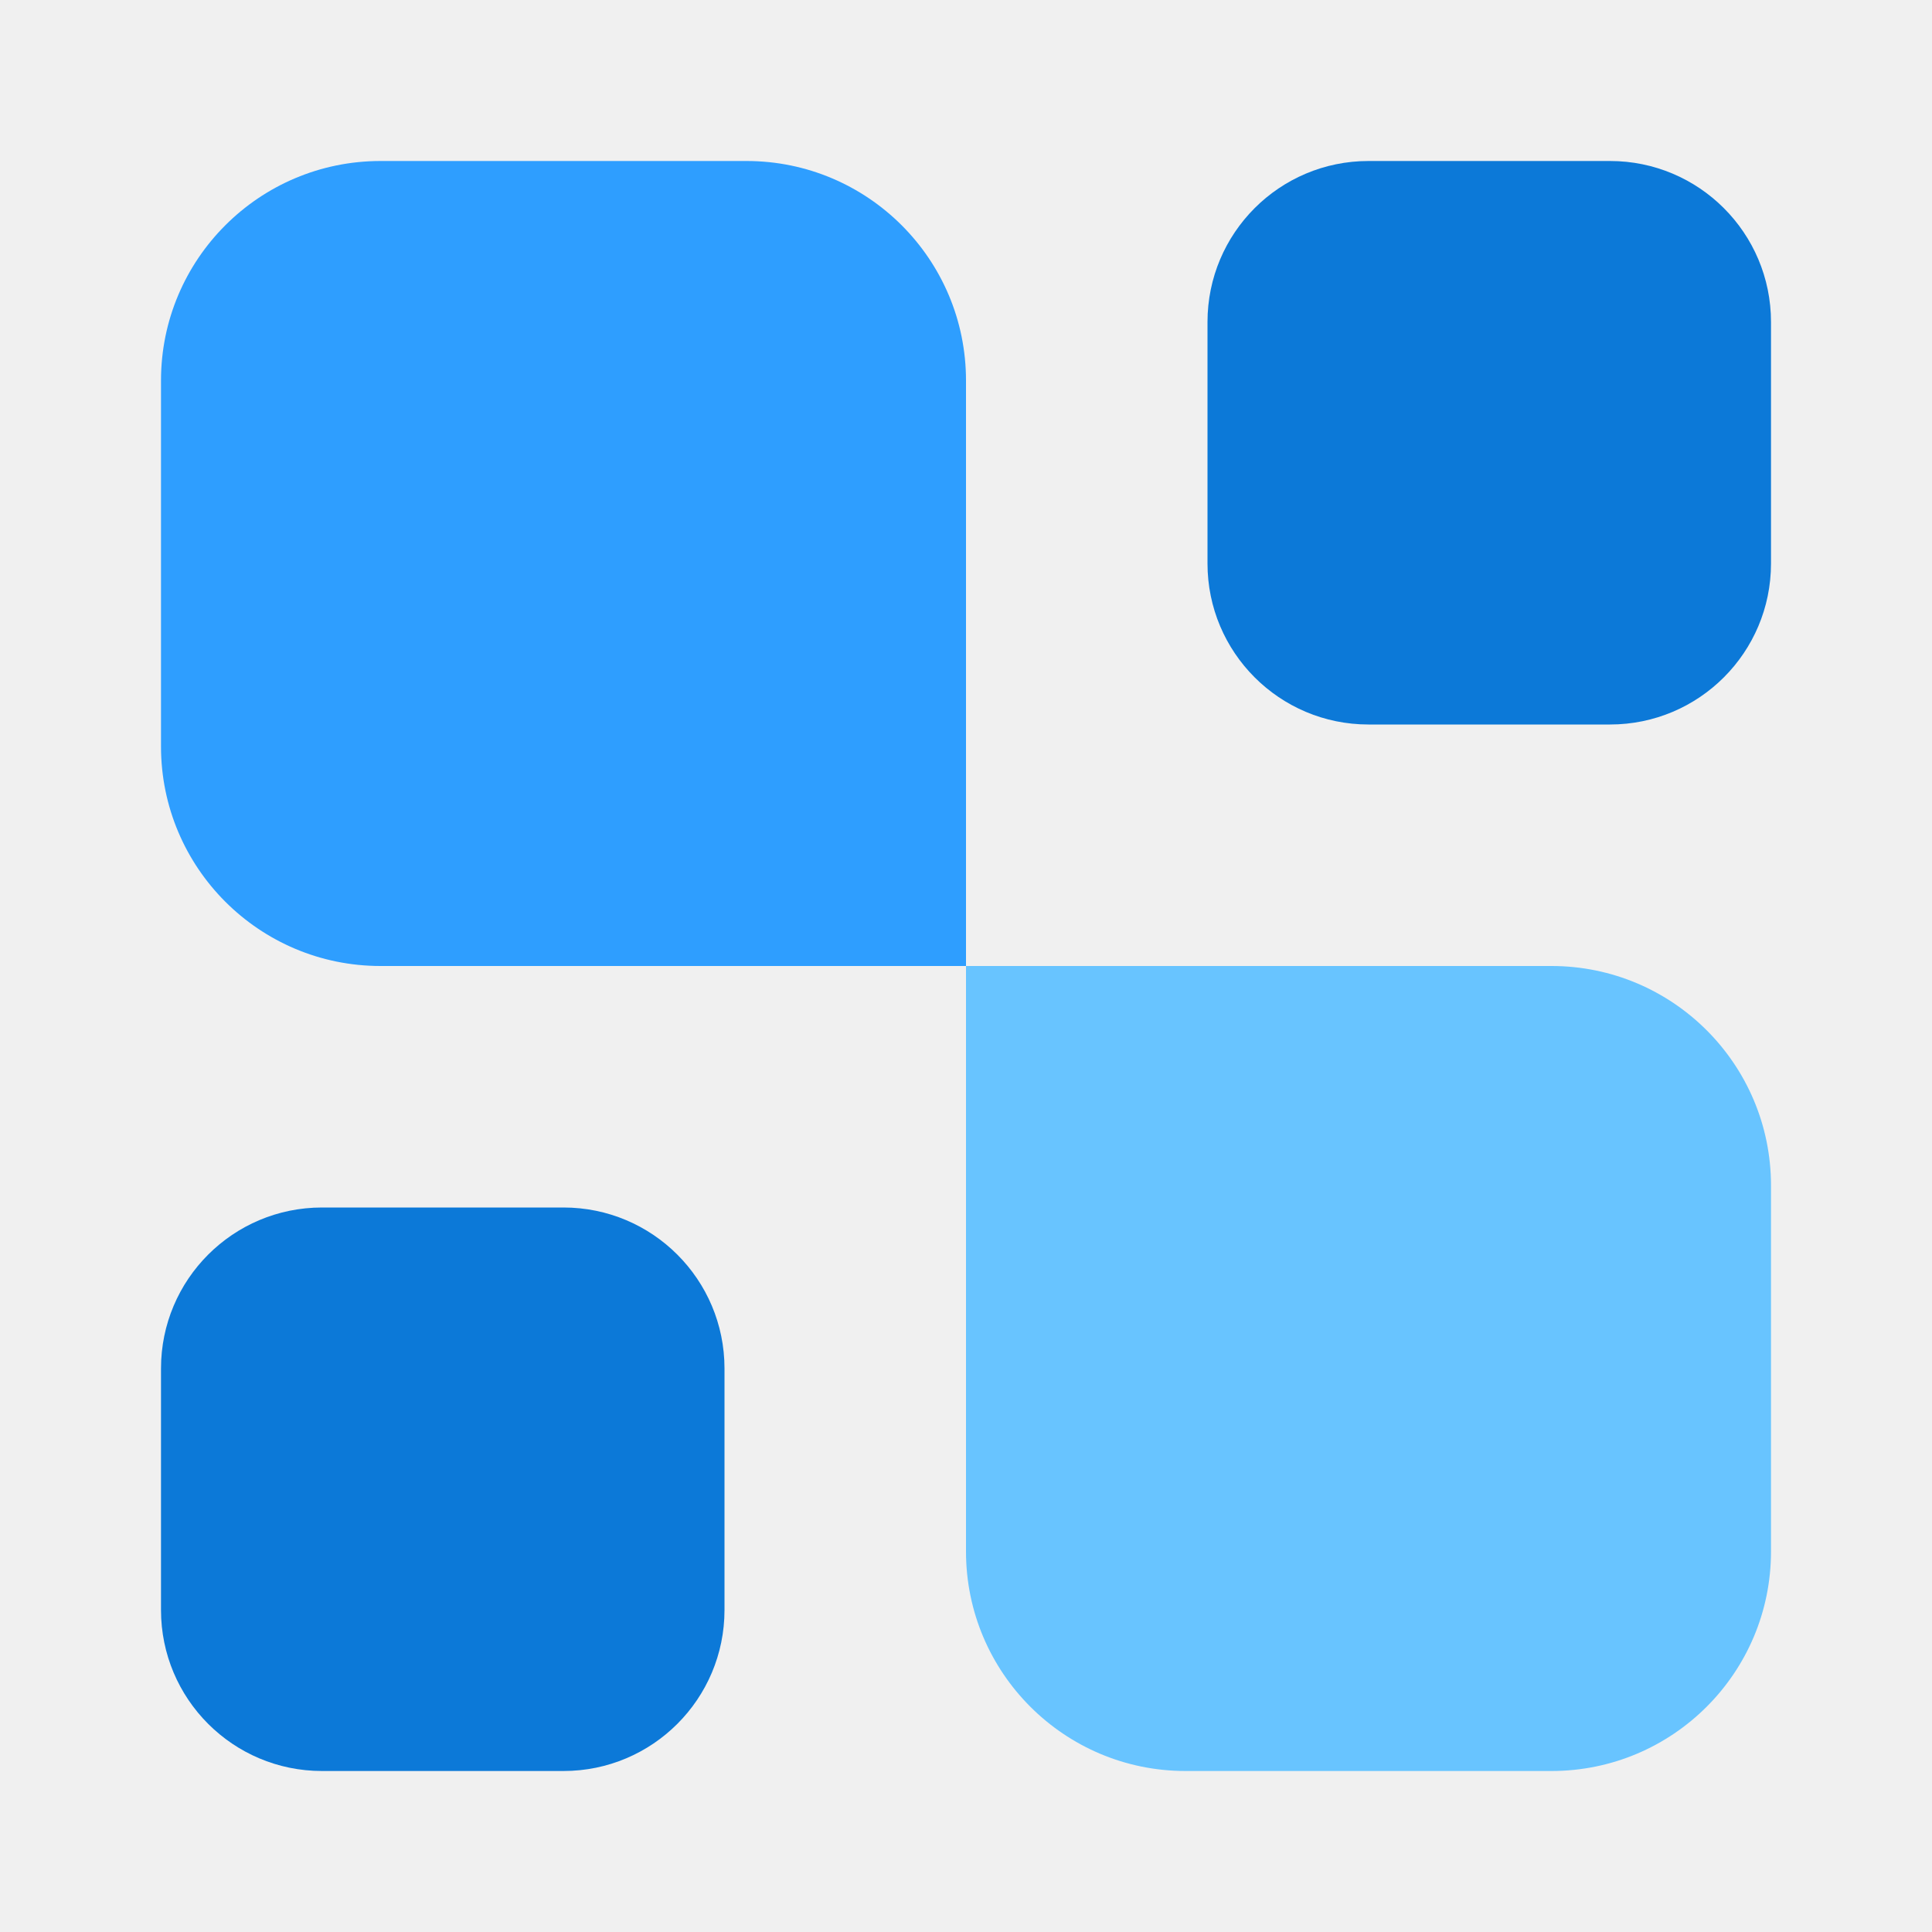
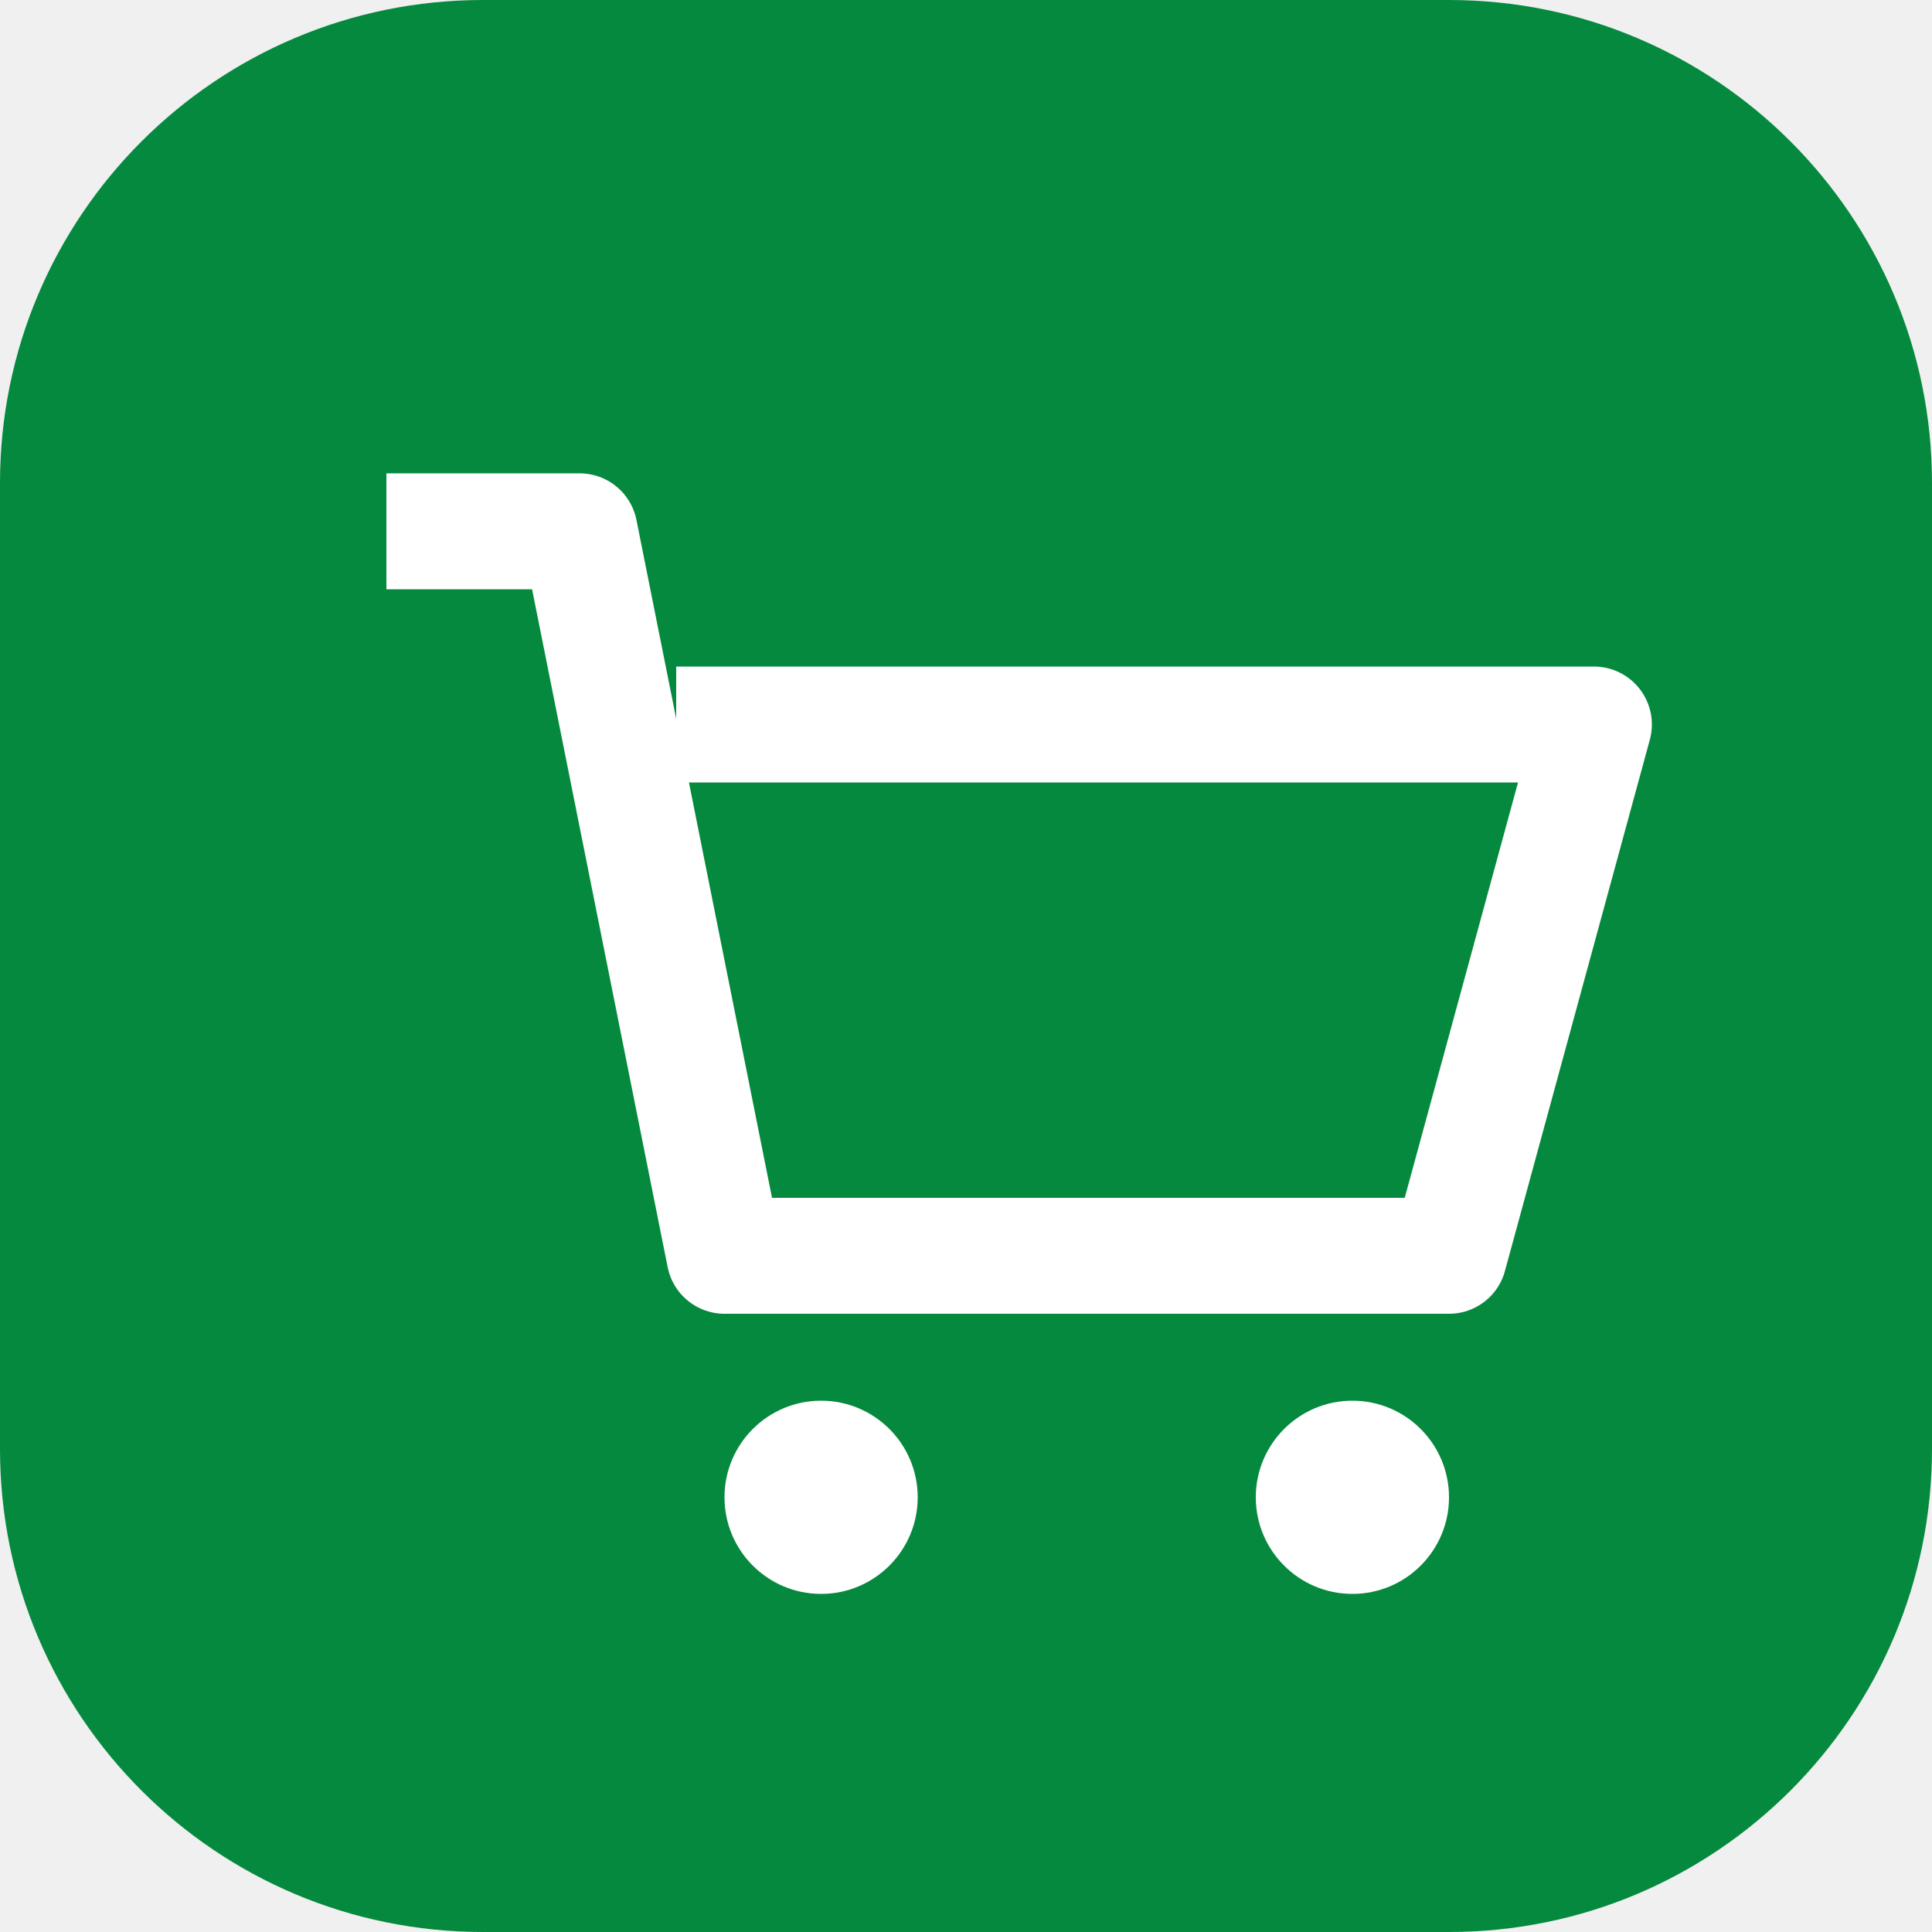
- <svg xmlns="http://www.w3.org/2000/svg" width="24" height="24" viewBox="0 0 24 24" fill="none">
-   <path d="M22 19.273C22 20.779 20.779 22 19.273 22H14.727C13.221 22 12 20.779 12 19.273V12H19.273C20.779 12 22 13.221 22 14.727V19.273Z" fill="#68C4FF" />
-   <path d="M20 2C21.105 2 22 2.895 22 4V7C22 8.105 21.105 9 20 9H17C15.895 9 15 8.105 15 7V4C15 2.895 15.895 2 17 2H20Z" fill="#0C79D8" />
-   <path d="M7 15C8.105 15 9 15.895 9 17V20C9 21.105 8.105 22 7 22H4C2.895 22 2 21.105 2 20V17C2 15.895 2.895 15 4 15H7Z" fill="#0C79D8" />
-   <path d="M12 12H4.727C3.221 12 2 10.779 2 9.273V4.727C2 3.221 3.221 2 4.727 2H9.273C10.779 2 12 3.221 12 4.727V12Z" fill="#2E9EFF" />
+ <svg xmlns="http://www.w3.org/2000/svg" viewBox="0 0 40 40">
+   <rect width="40" height="40" rx="10" fill="#05893e" />
+   <path d="M8 11h4l3 15h15l3-11H14" fill="none" stroke="white" stroke-width="2.4" stroke-linejoin="round" />
+   <circle cx="17" cy="31" r="2" fill="white" />
+   <circle cx="28" cy="31" r="2" fill="white" />
</svg>
